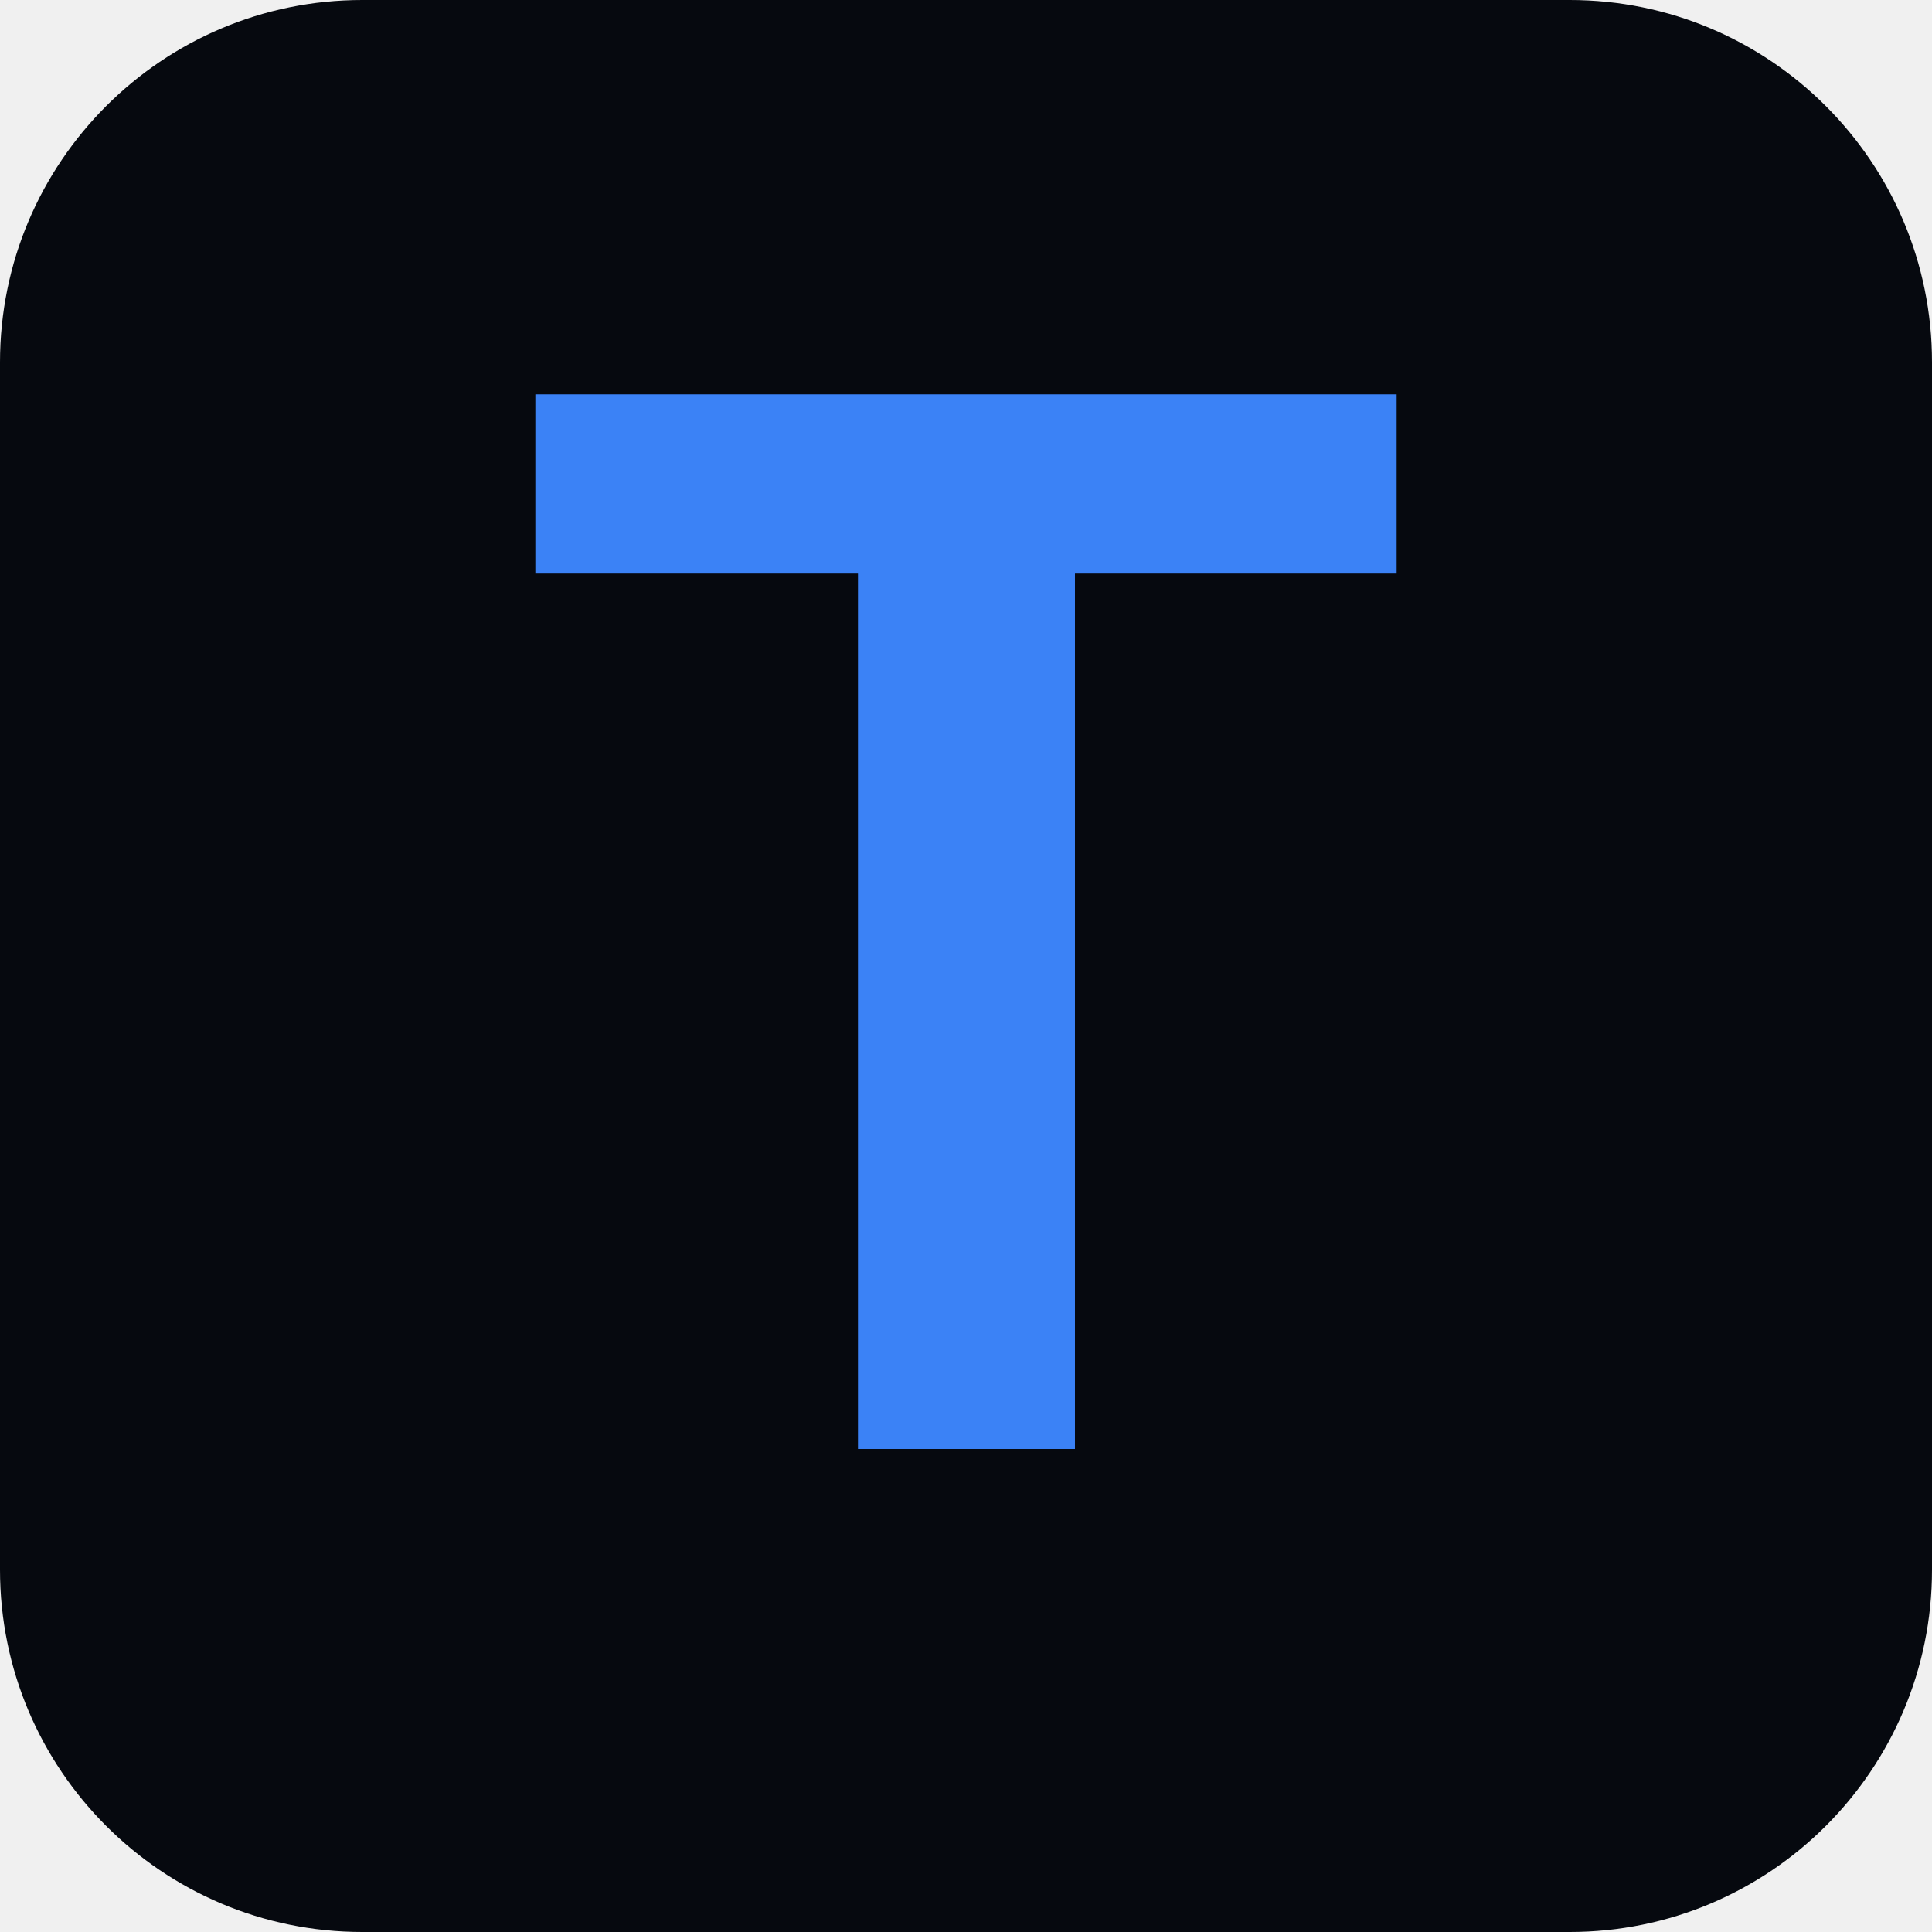
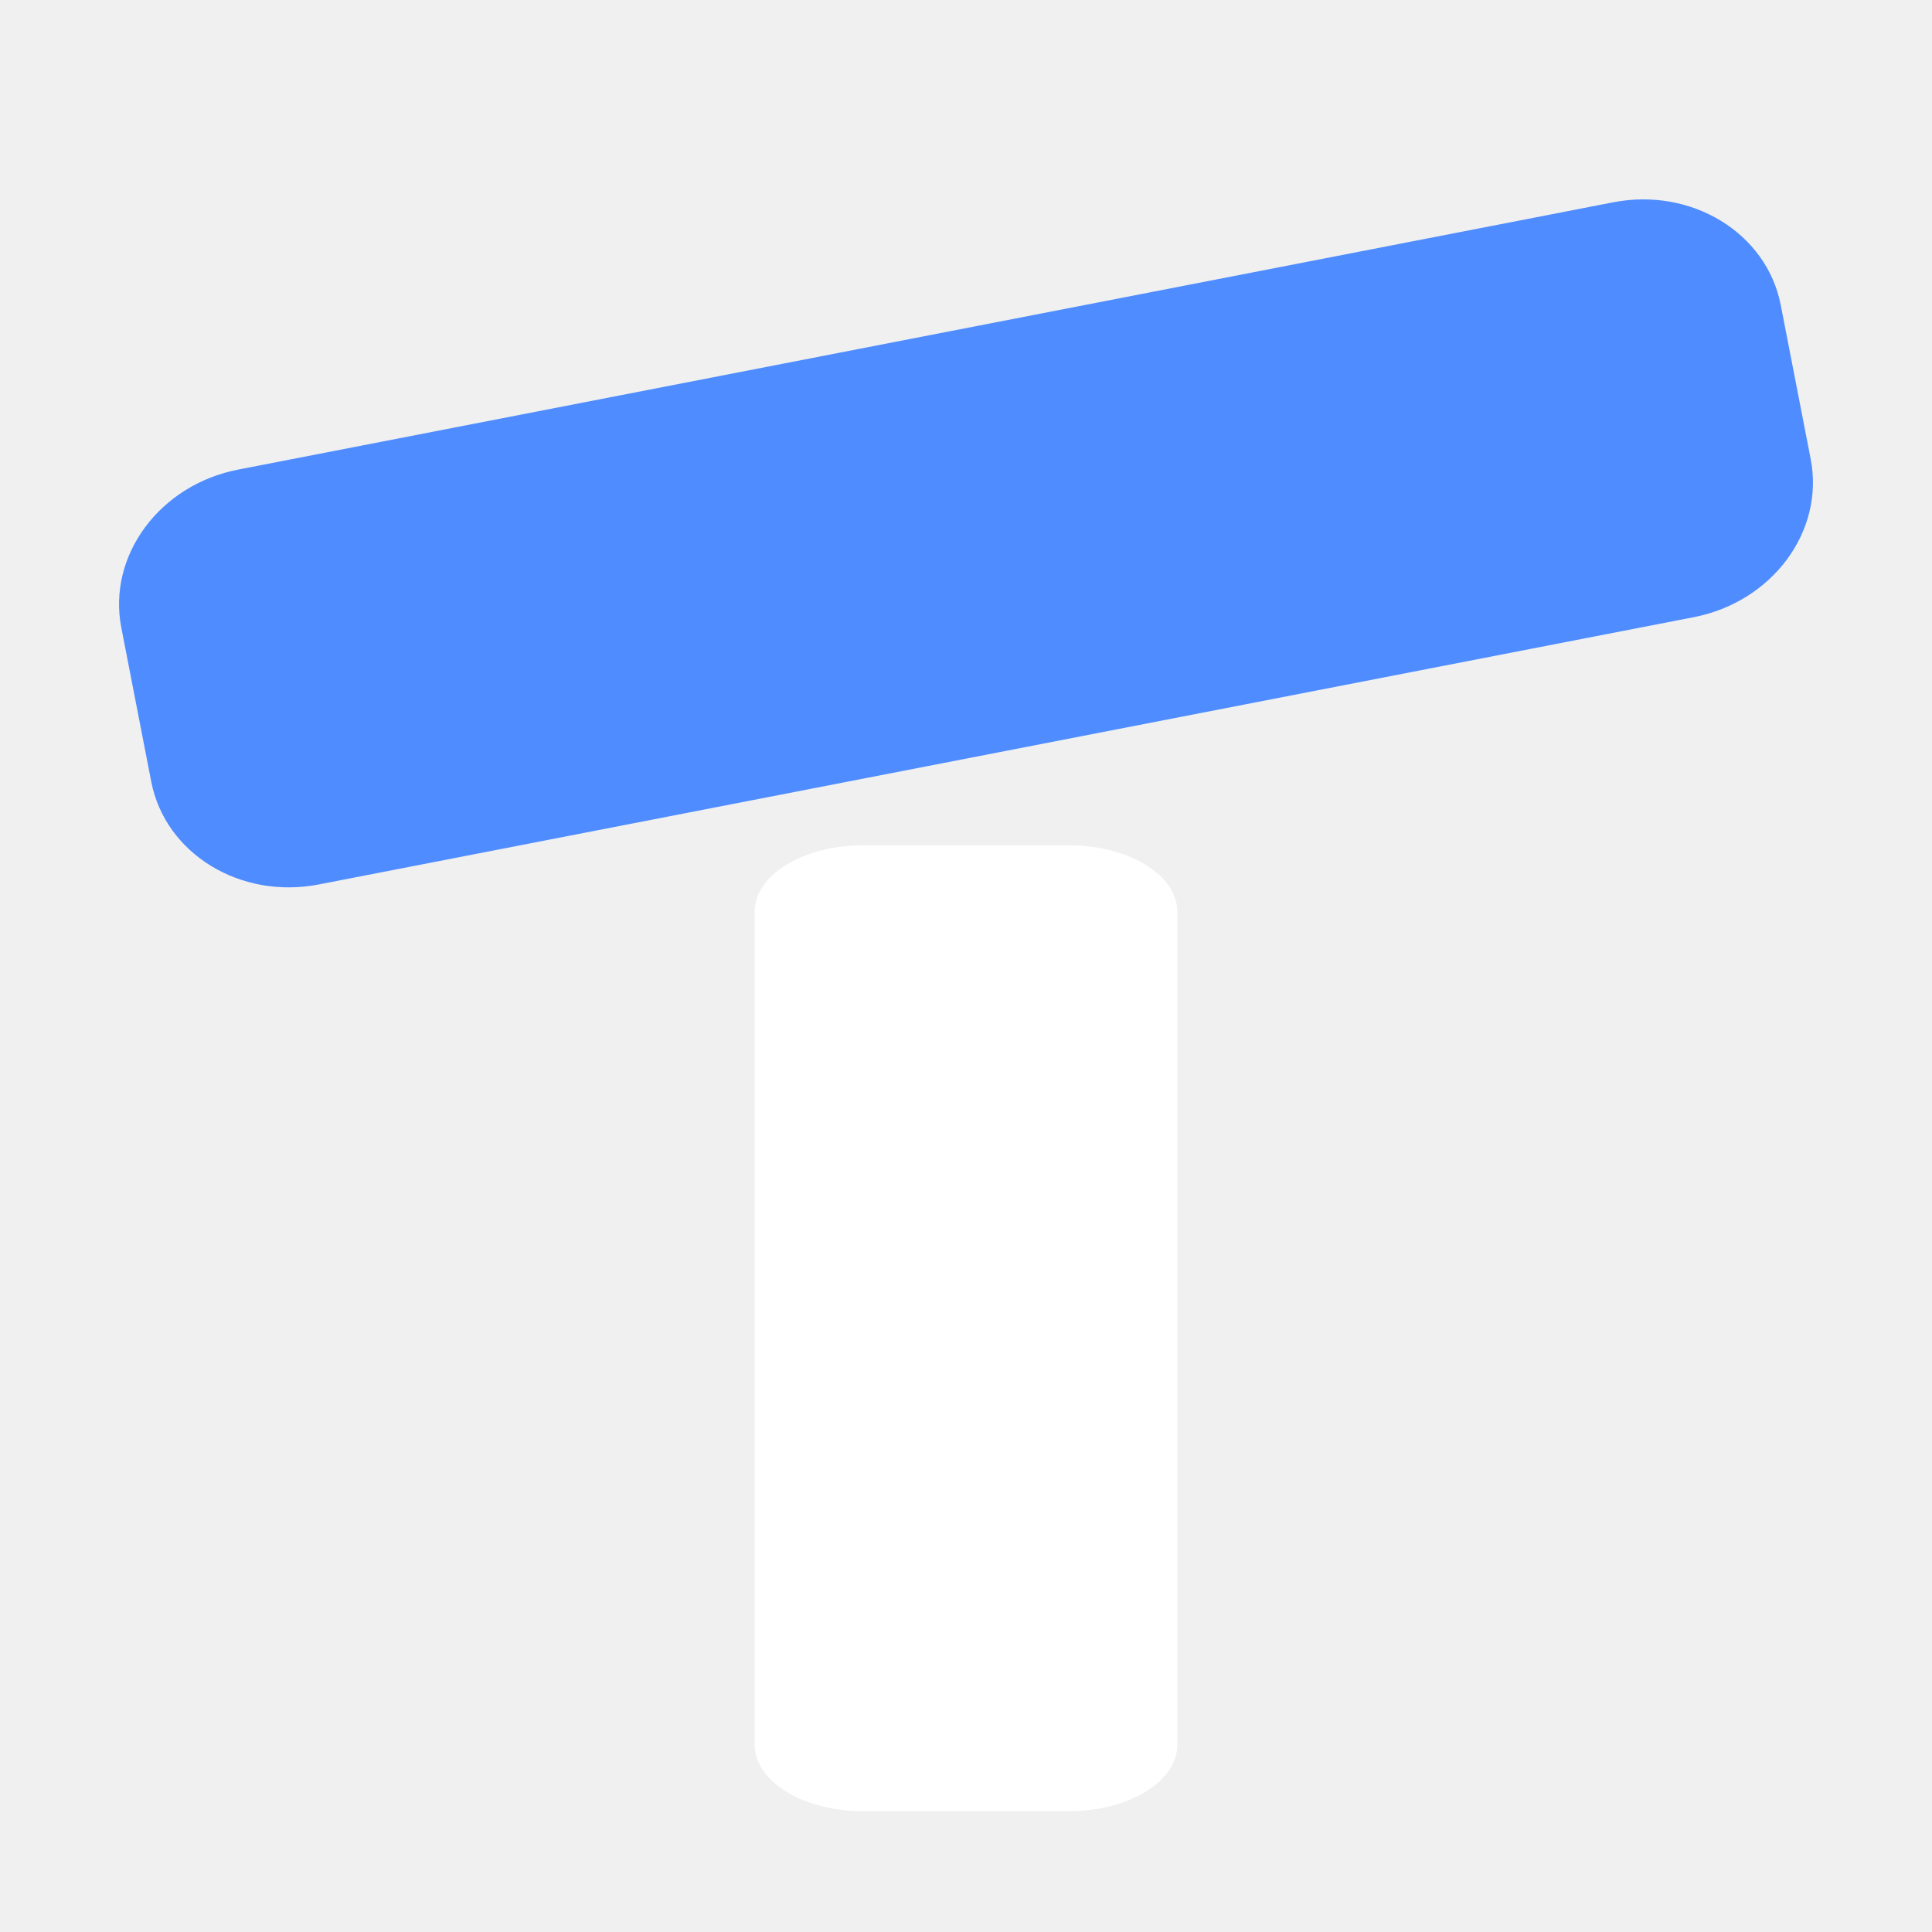
<svg xmlns="http://www.w3.org/2000/svg" viewBox="0 0 32 32">
-   <rect width="32" height="32" rx="6" fill="#06090f" />
-   <text x="16" y="24" text-anchor="middle" font-family="system-ui, -apple-system, sans-serif" font-weight="700" font-size="24" fill="#3b82f6">T</text>
+   <rect x="12.5" y="14" width="7" height="16" rx="1.8" ry="1.1" fill="#ffffff" />
+   <rect x="2" y="5.5" width="28" height="7" rx="2.4" ry="2.2" fill="#4f8cff" transform="rotate(-11, 16, 9)" />
</svg>
